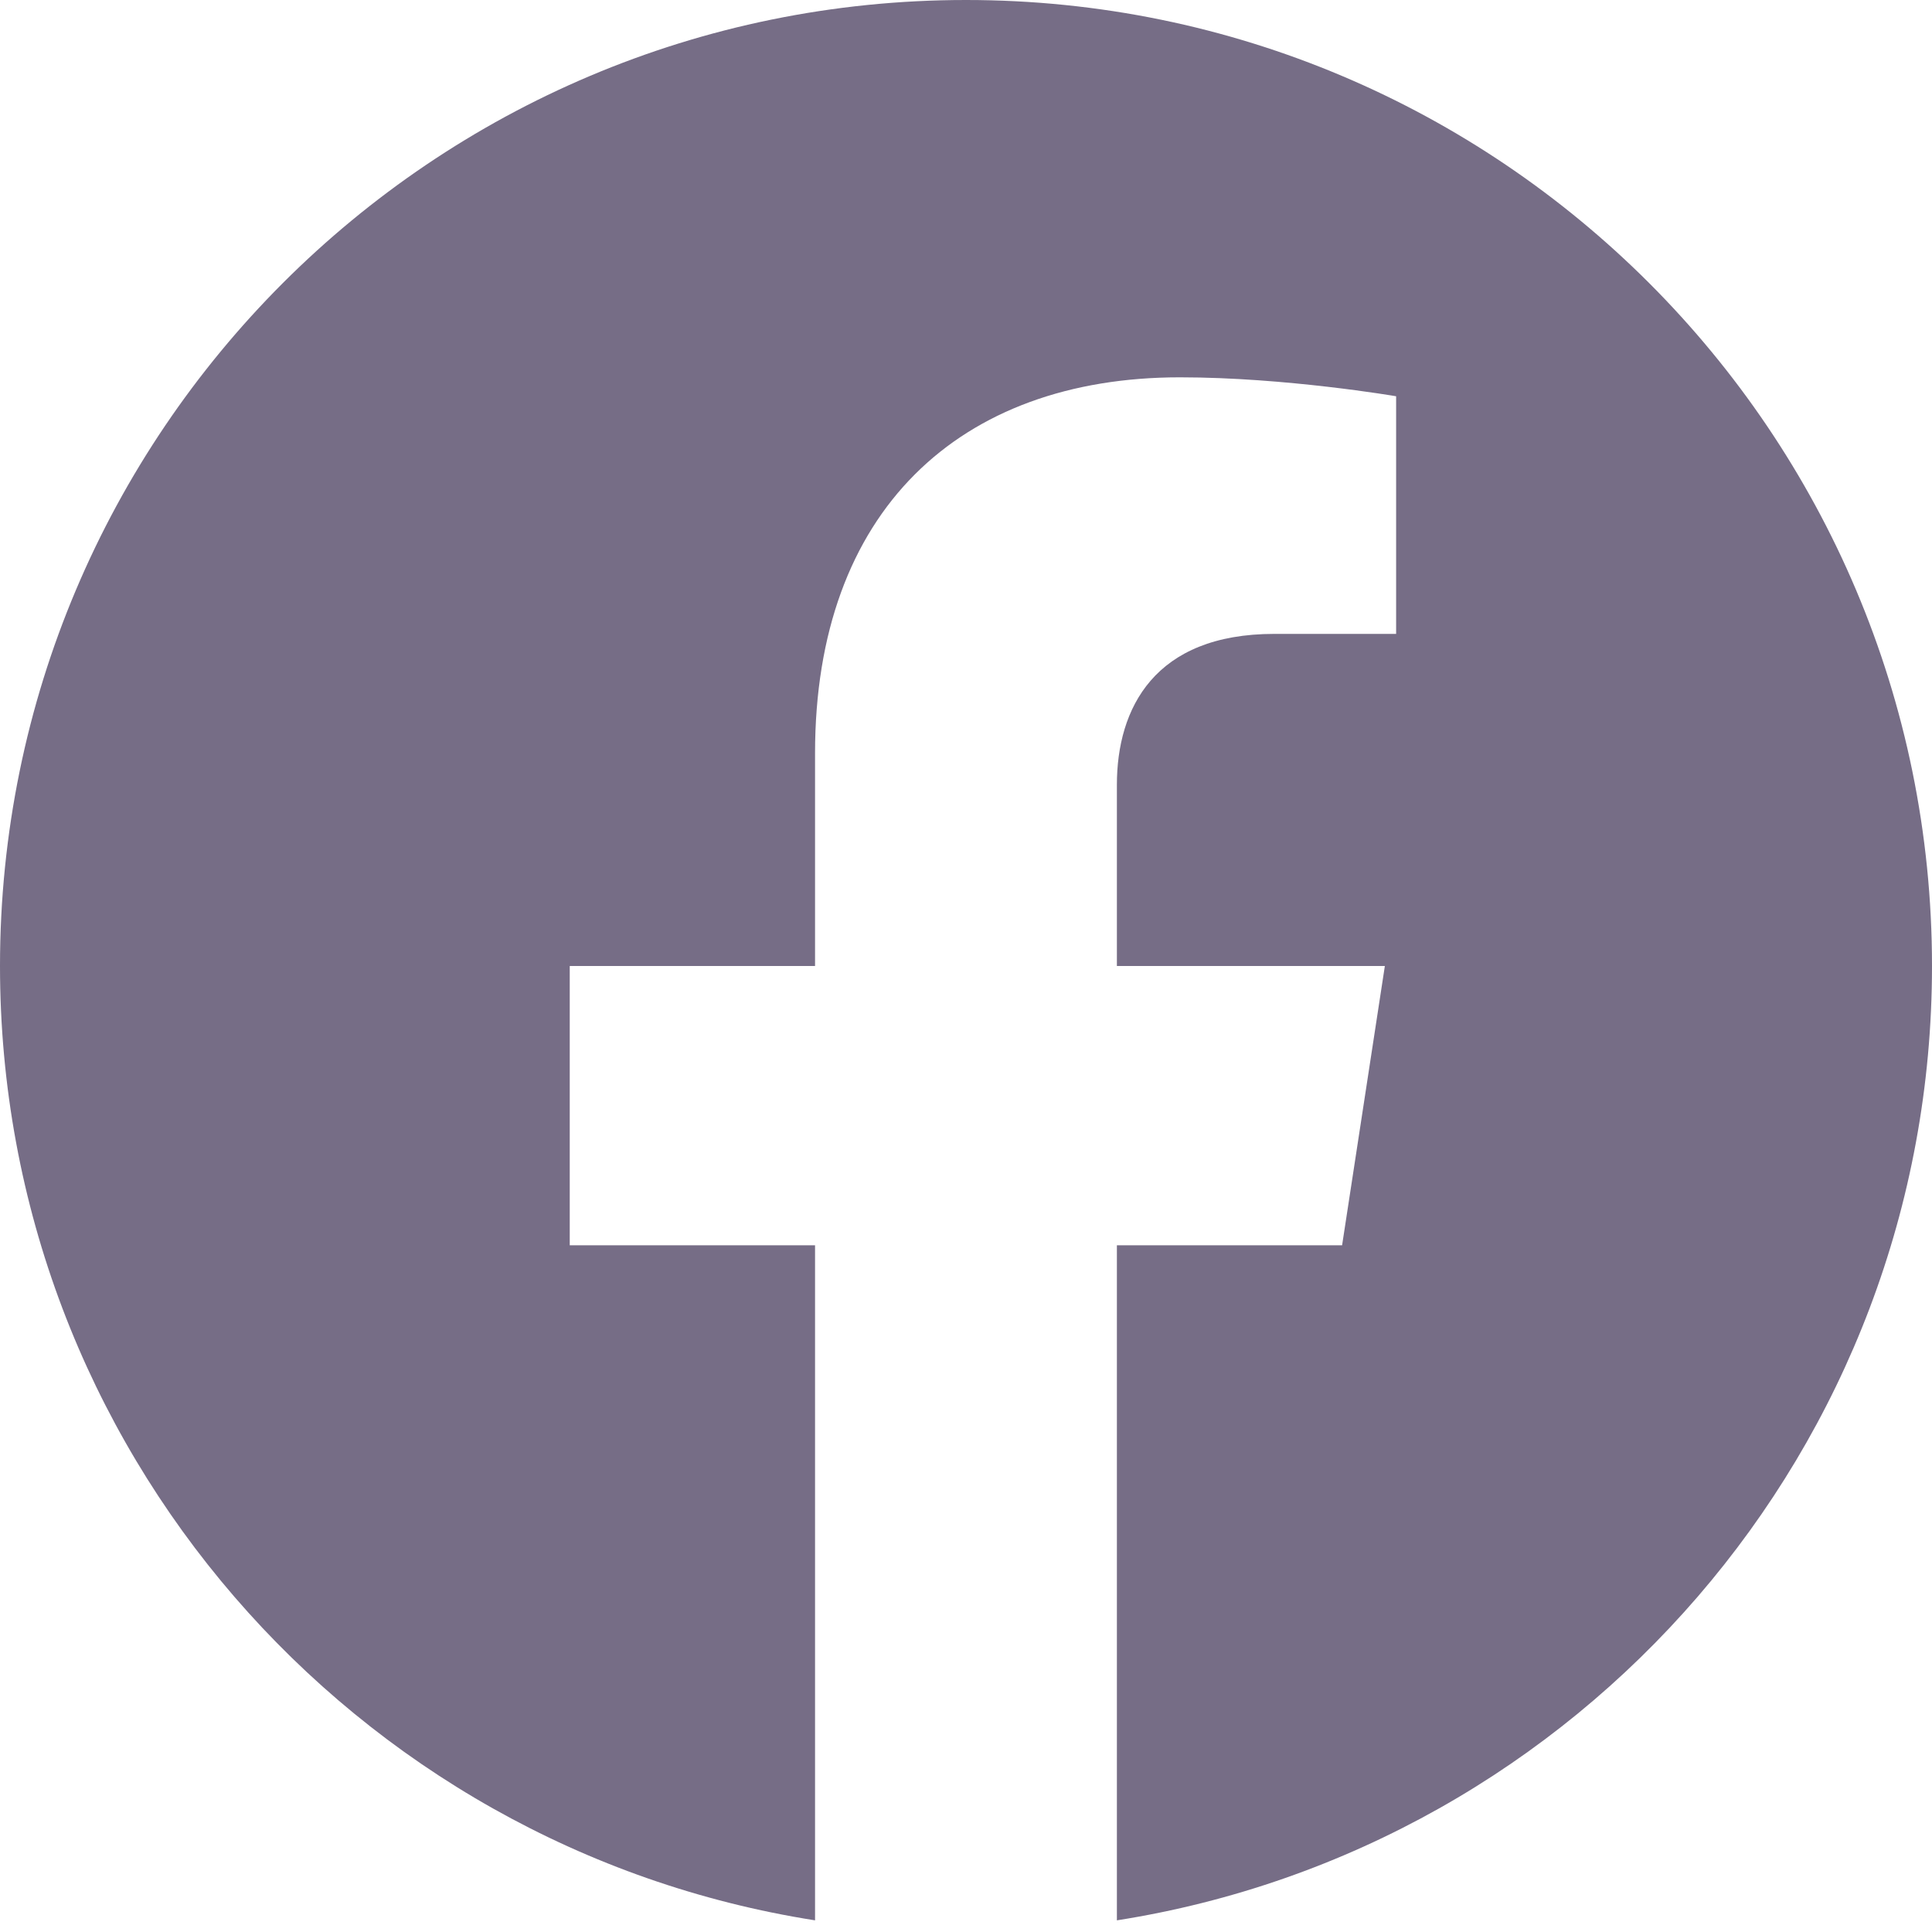
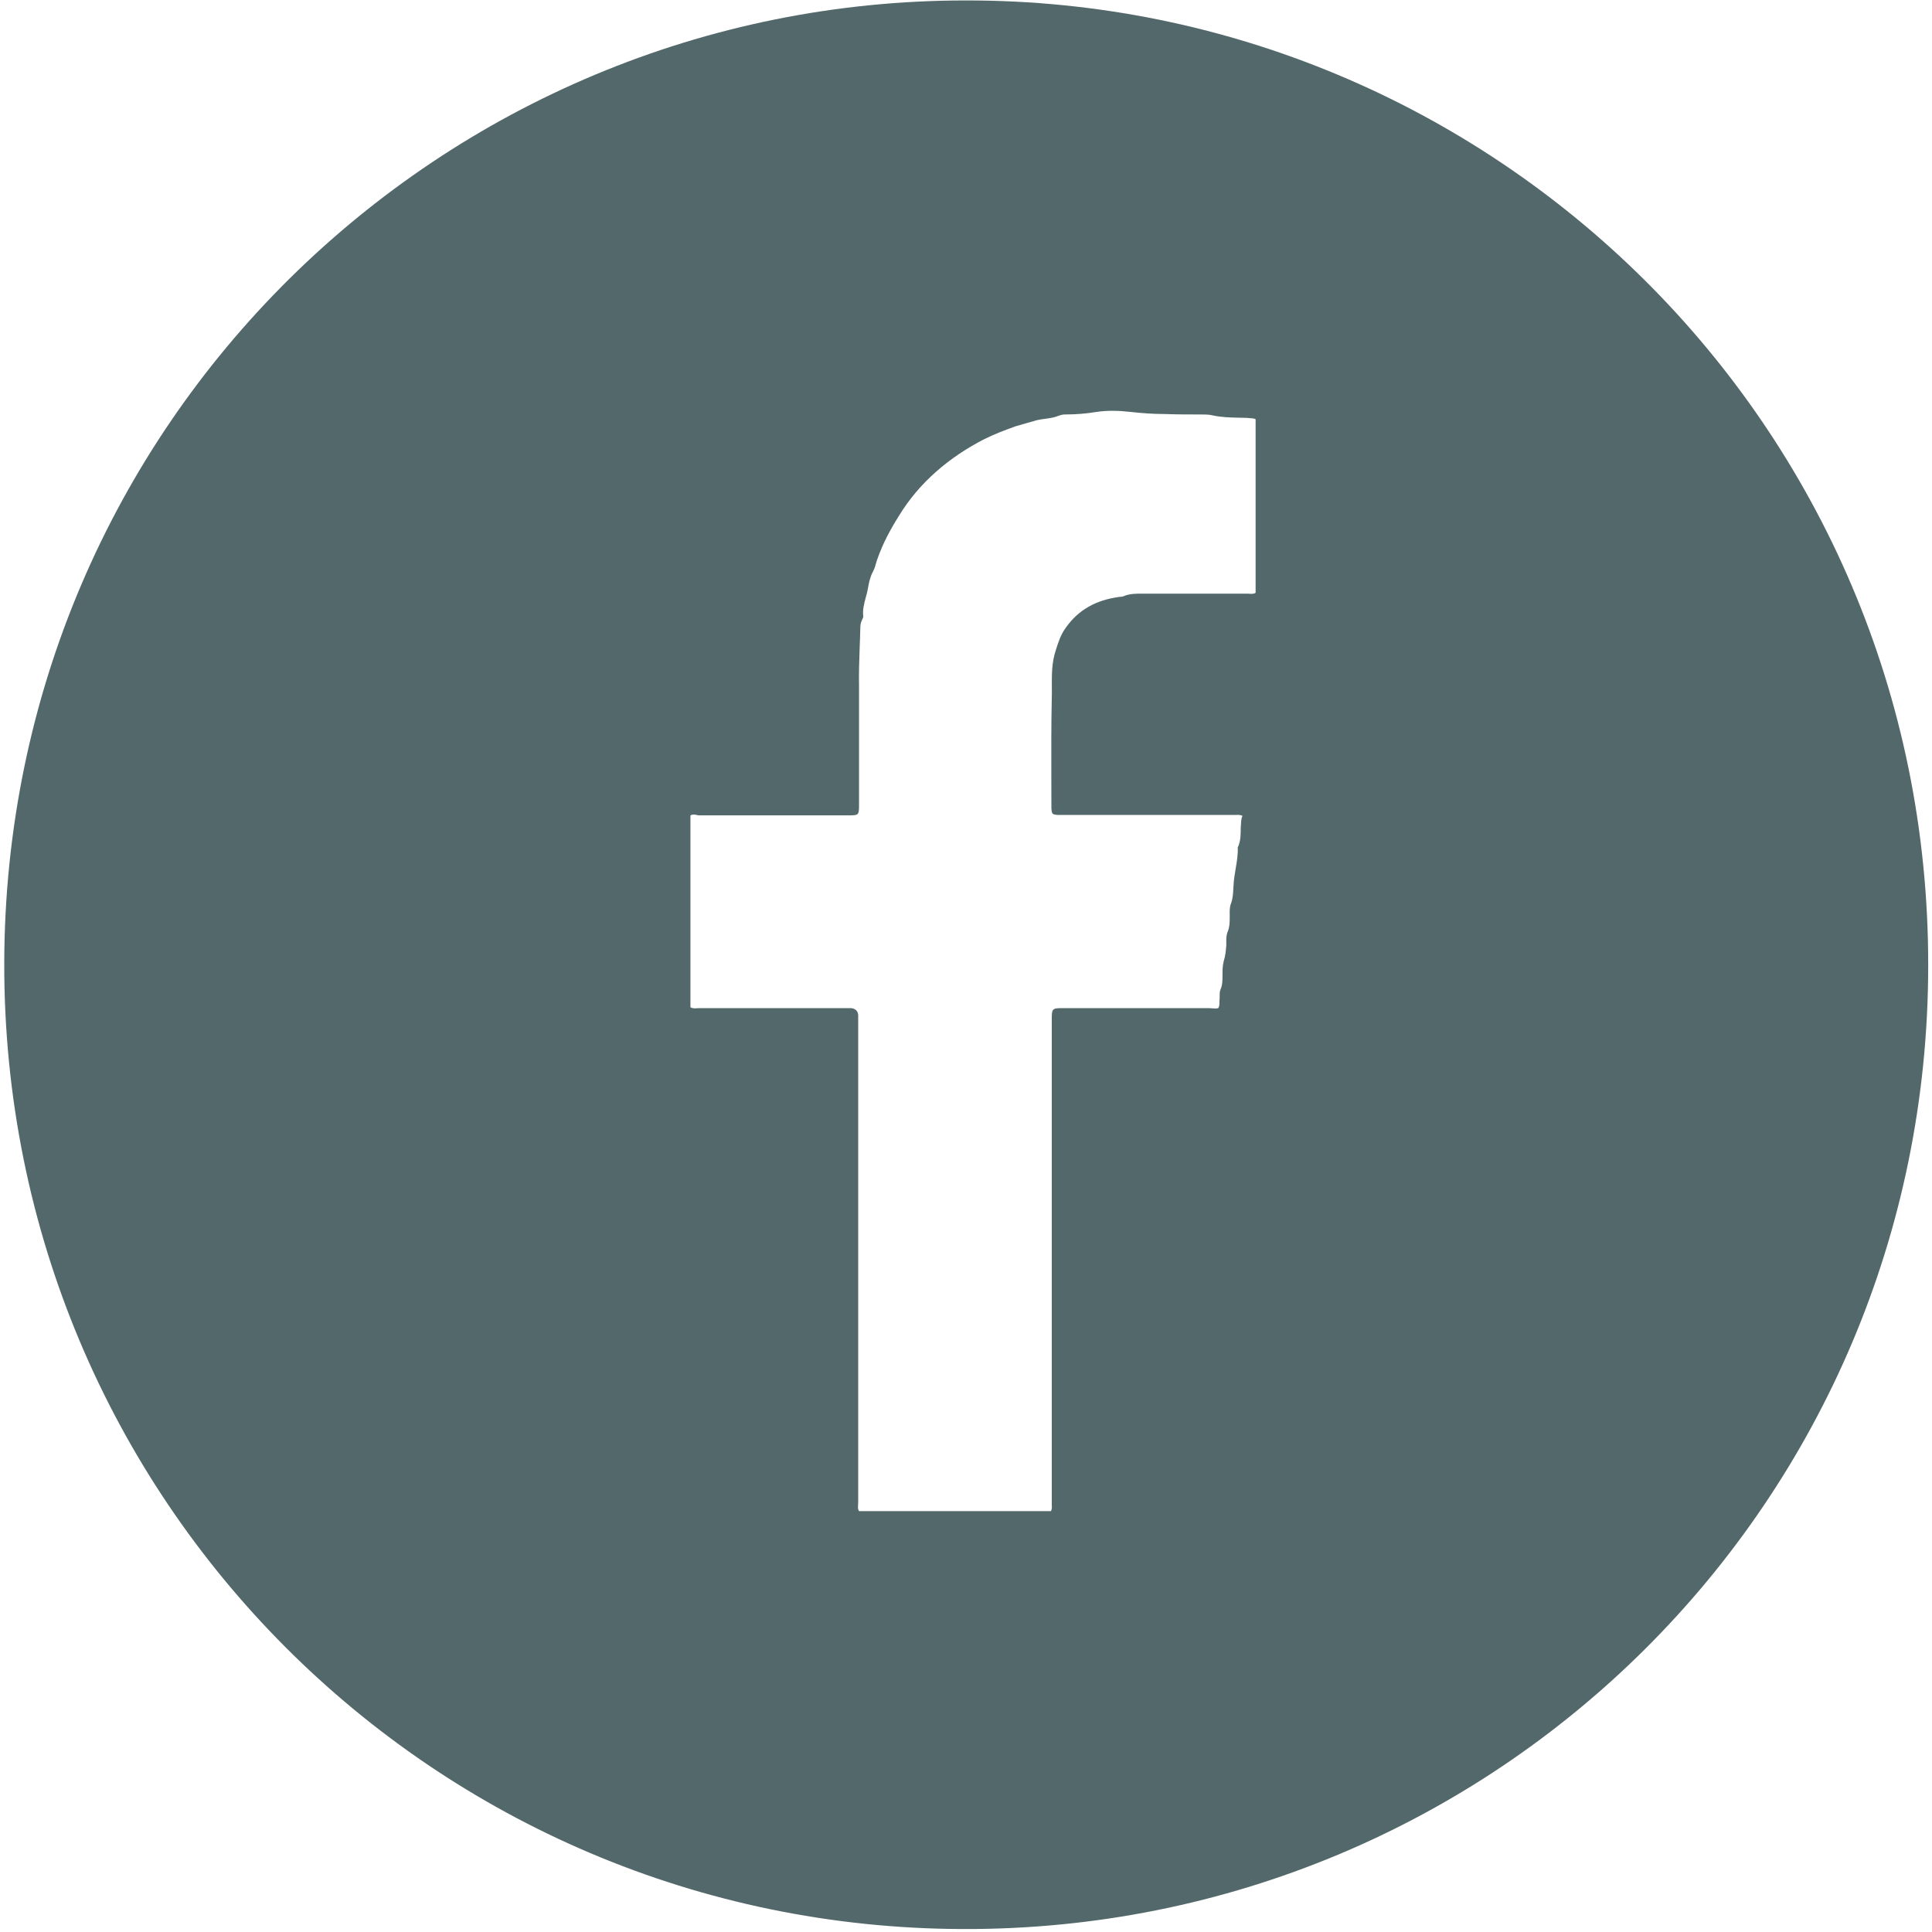
- <svg xmlns="http://www.w3.org/2000/svg" width="30px" height="30px" viewBox="0 0 30 30" version="1.1">
-   <g id="Symbols" stroke="none" stroke-width="1" fill="none" fill-rule="evenodd">
-     <g id="Component/Footer" transform="translate(-1209, -124)" fill="#766D86">
-       <path d="M1239,139 C1239,130.717 1232.284,124 1224,124 C1215.716,124 1209,130.717 1209,139 C1209,146.487 1214.486,152.692 1221.656,153.819 L1221.656,143.337 L1217.847,143.337 L1217.847,139 L1221.656,139 L1221.656,135.696 C1221.656,131.936 1223.897,129.859 1227.322,129.859 C1228.964,129.859 1230.679,130.153 1230.679,130.153 L1230.679,133.843 L1228.788,133.843 C1226.925,133.843 1226.343,135 1226.343,136.186 L1226.343,139 L1230.504,139 L1229.84,143.337 L1226.343,143.337 L1226.343,153.819 C1233.514,152.692 1239,146.487 1239,139" id="Icon_Facebook" />
-     </g>
-   </g>
+ <svg xmlns="http://www.w3.org/2000/svg" width="30" height="30" viewBox="0 0 30 30" fill="none">
+   <path fill-rule="evenodd" clip-rule="evenodd" d="M29.941 14.987C29.948 6.581 23.15 -1.11462e-05 15.007 0.007C6.871 -1.11462e-05 0.08 6.562 0.066 14.96C0.053 23.286 6.746 29.934 14.954 29.954C23.203 29.98 29.941 23.333 29.941 14.987ZM10.721 15.641V12.661C10.761 12.641 10.794 12.648 10.847 12.661H13.161C13.25 12.661 13.294 12.661 13.317 12.639C13.339 12.616 13.339 12.572 13.339 12.482V10.659C13.335 10.456 13.342 10.253 13.349 10.051C13.353 9.949 13.357 9.848 13.359 9.747C13.359 9.707 13.365 9.667 13.385 9.628C13.388 9.62 13.391 9.614 13.394 9.607C13.4 9.597 13.405 9.587 13.405 9.575C13.391 9.471 13.418 9.373 13.444 9.275C13.457 9.23 13.469 9.185 13.477 9.139C13.491 9.053 13.51 8.96 13.556 8.874C13.579 8.833 13.593 8.785 13.605 8.74C13.611 8.72 13.616 8.701 13.623 8.683C13.708 8.438 13.827 8.22 13.959 8.009C14.117 7.751 14.308 7.526 14.532 7.328C14.763 7.123 15.014 6.958 15.284 6.819C15.442 6.74 15.601 6.681 15.765 6.621C15.822 6.604 15.886 6.586 15.948 6.568C15.98 6.559 16.012 6.551 16.042 6.542C16.104 6.52 16.168 6.511 16.231 6.503C16.302 6.493 16.372 6.484 16.438 6.456C16.471 6.443 16.504 6.436 16.537 6.436C16.702 6.436 16.866 6.423 17.031 6.396C17.203 6.37 17.381 6.377 17.552 6.396C17.73 6.416 17.908 6.429 18.086 6.429C18.277 6.436 18.462 6.436 18.653 6.436C18.713 6.436 18.772 6.436 18.825 6.449C18.963 6.48 19.102 6.483 19.244 6.486C19.284 6.487 19.325 6.488 19.365 6.489C19.379 6.491 19.393 6.492 19.408 6.493C19.436 6.494 19.467 6.496 19.497 6.509V9.205C19.467 9.225 19.434 9.222 19.402 9.22C19.392 9.219 19.382 9.218 19.372 9.218H17.737C17.638 9.218 17.539 9.218 17.447 9.258C17.431 9.266 17.415 9.266 17.399 9.267C17.389 9.268 17.378 9.268 17.367 9.271C17.031 9.317 16.748 9.463 16.55 9.747C16.471 9.852 16.431 9.978 16.392 10.104C16.331 10.29 16.332 10.476 16.333 10.662C16.334 10.721 16.334 10.779 16.332 10.837C16.323 11.249 16.324 11.664 16.325 12.077C16.325 12.215 16.326 12.352 16.326 12.489V12.548C16.332 12.641 16.339 12.648 16.425 12.654H16.471H19.174C19.18 12.654 19.187 12.654 19.194 12.654C19.223 12.653 19.256 12.651 19.293 12.667C19.274 12.71 19.272 12.753 19.27 12.798C19.269 12.816 19.268 12.834 19.266 12.852C19.266 12.951 19.266 13.051 19.227 13.143C19.22 13.15 19.22 13.156 19.22 13.163C19.224 13.272 19.206 13.381 19.187 13.49C19.172 13.579 19.157 13.668 19.154 13.758C19.153 13.773 19.152 13.788 19.151 13.803C19.147 13.881 19.142 13.957 19.115 14.029C19.093 14.084 19.094 14.143 19.095 14.204C19.095 14.216 19.095 14.228 19.095 14.24C19.095 14.319 19.095 14.392 19.062 14.471C19.04 14.527 19.041 14.586 19.042 14.643C19.042 14.654 19.042 14.665 19.042 14.676L19.042 14.682C19.035 14.76 19.028 14.844 19.003 14.921C18.983 14.993 18.983 15.066 18.983 15.145V15.145C18.983 15.225 18.983 15.297 18.95 15.37C18.938 15.403 18.938 15.436 18.939 15.469C18.939 15.489 18.939 15.509 18.937 15.529C18.935 15.542 18.935 15.556 18.935 15.57C18.935 15.598 18.935 15.628 18.917 15.654C18.886 15.663 18.853 15.66 18.819 15.657C18.801 15.656 18.783 15.654 18.765 15.654H16.504C16.339 15.654 16.332 15.661 16.332 15.826V20.723V23.366C16.332 23.372 16.333 23.379 16.333 23.385C16.334 23.41 16.335 23.433 16.319 23.465H13.339C13.319 23.435 13.322 23.402 13.324 23.367C13.325 23.356 13.326 23.344 13.326 23.333V19.54V15.839V15.76C13.319 15.694 13.28 15.661 13.214 15.654H13.135H10.86C10.848 15.654 10.837 15.655 10.825 15.656C10.791 15.658 10.756 15.661 10.721 15.641Z" fill="#53686A" />
</svg>
